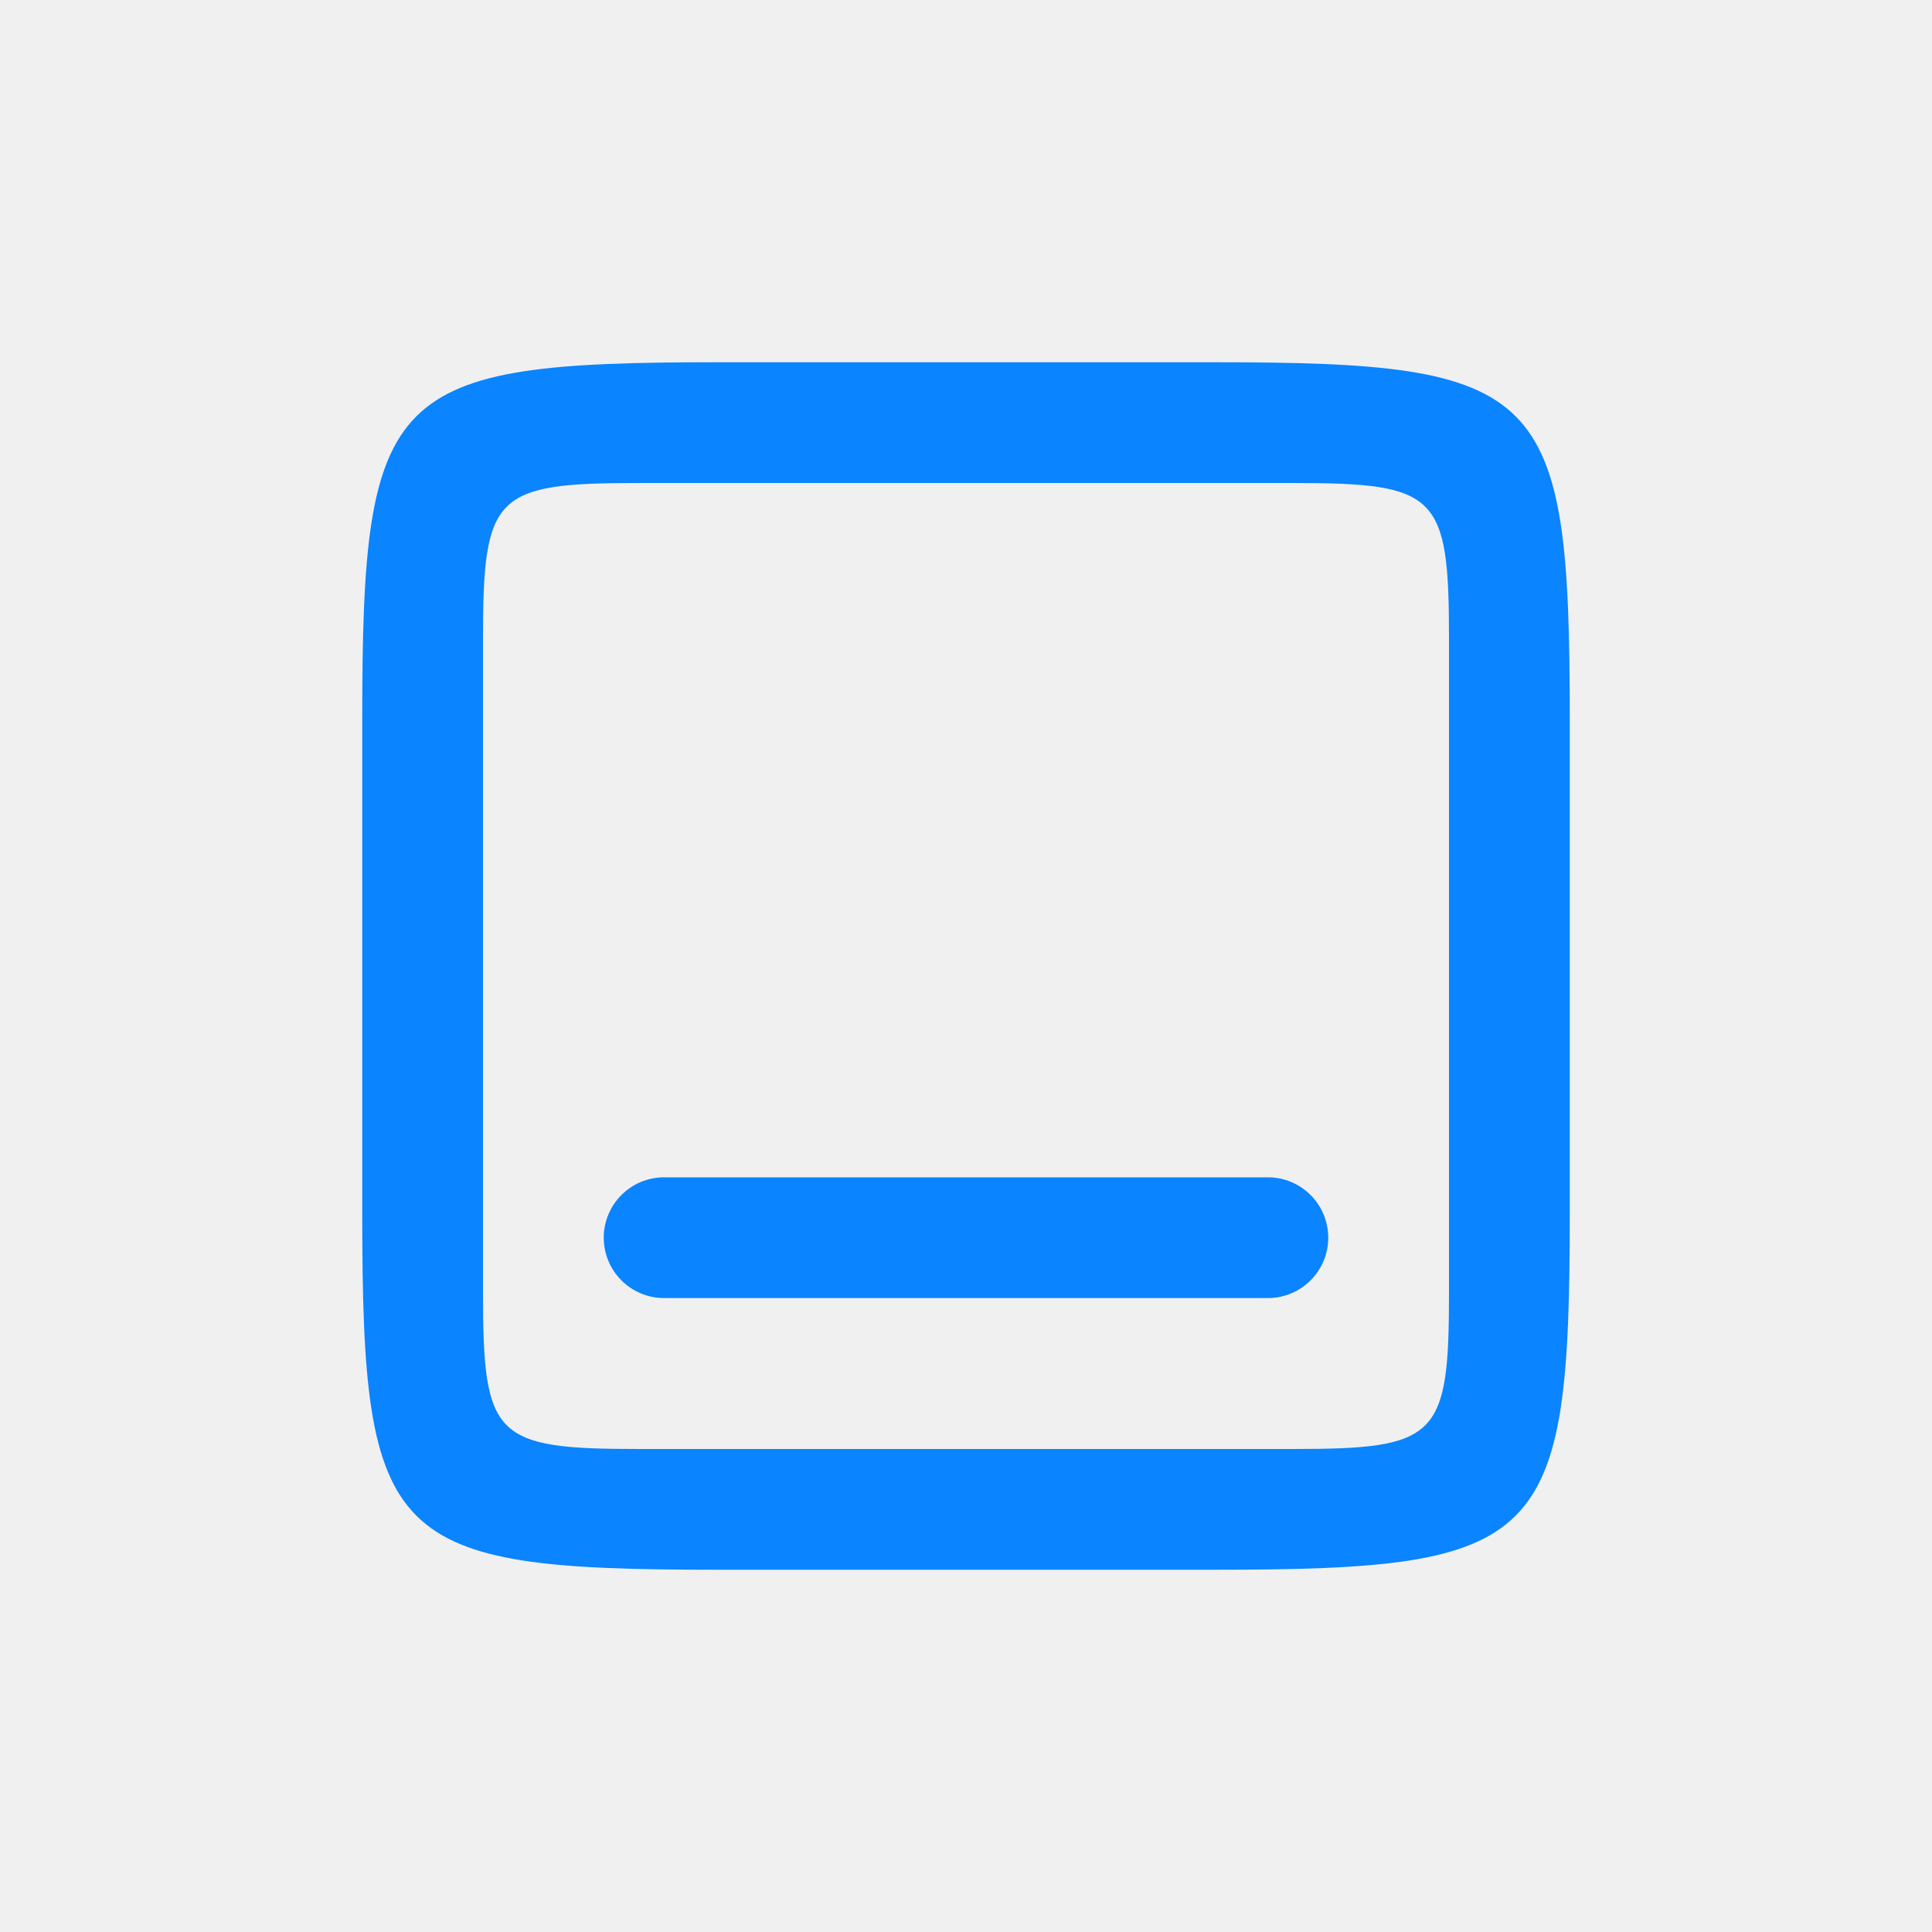
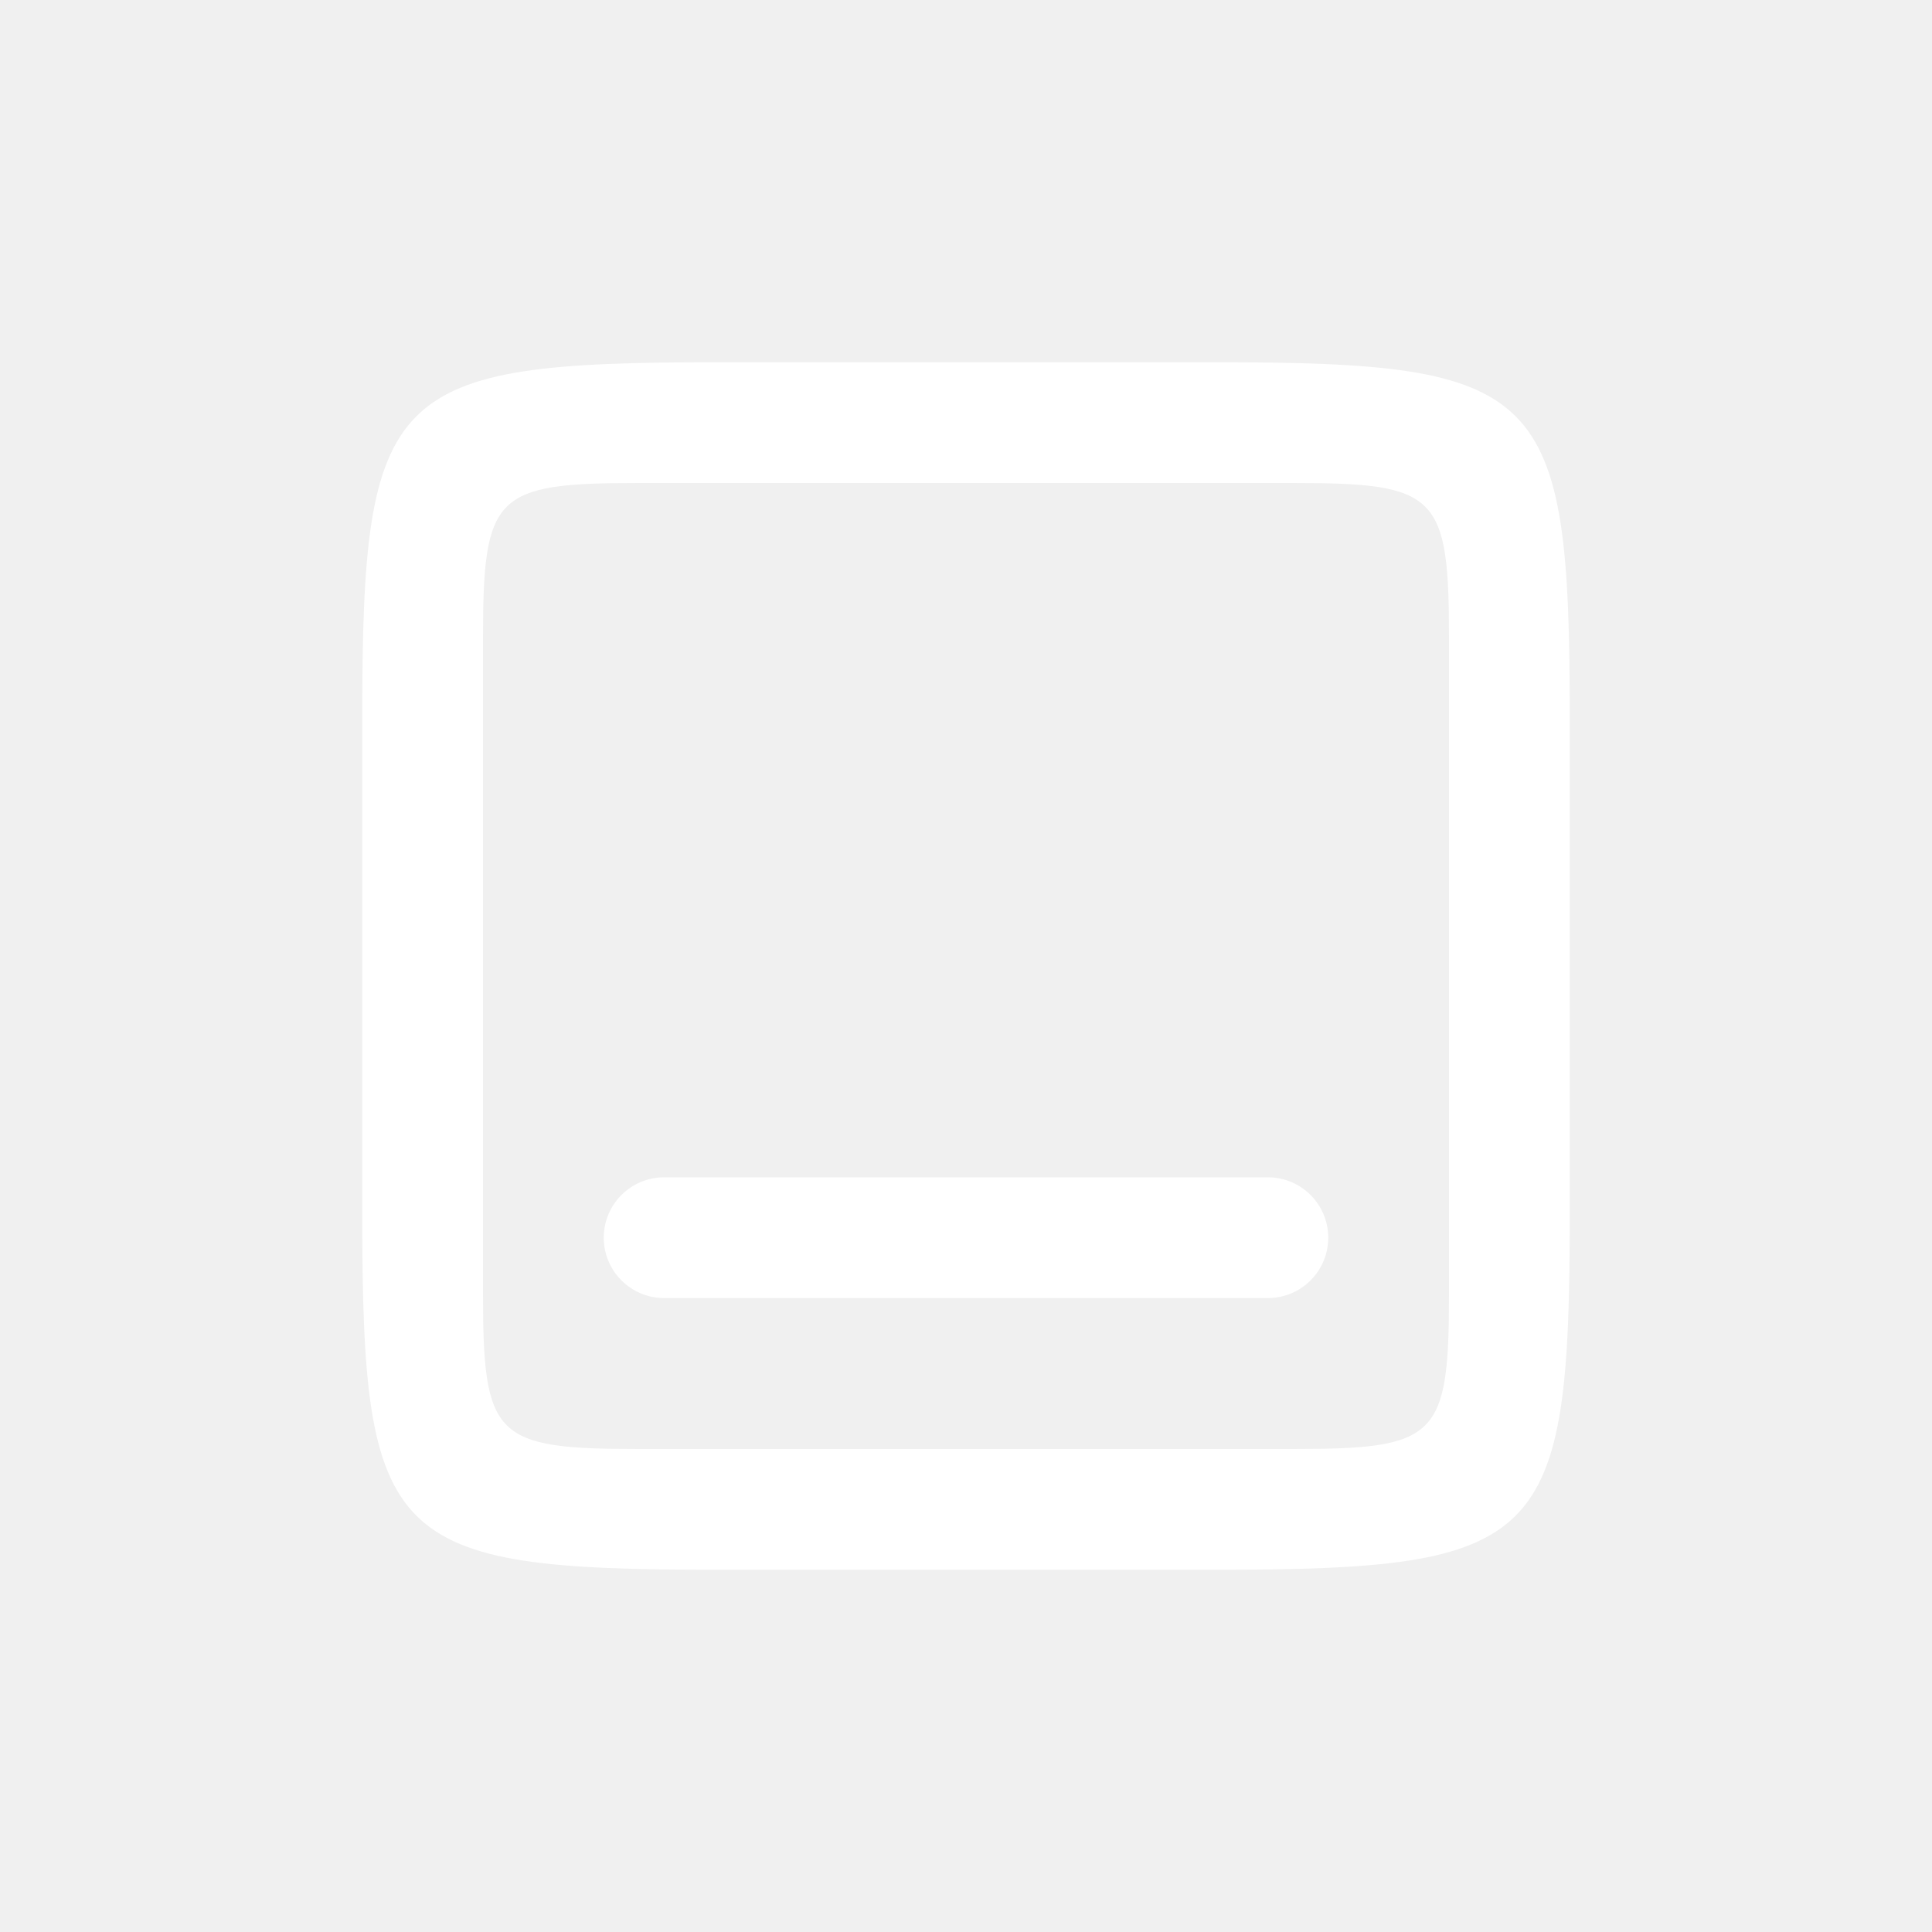
<svg xmlns="http://www.w3.org/2000/svg" viewBox="0 0 64 64">
-   <path fill="#0a84ff" d="M 23.773 12 C 12.855 12 12 12.854 12 23.773 L 12 40.227 C 12 51.145 12.855 52 23.773 52 L 40.227 52 C 51.145 52 52 51.146 52 40.227 L 52 23.773 C 52 12.854 51.146 12 40.227 12 L 23.773 12 z M 21.168 16 L 42.832 16 C 47.625 16 48 16.375 48 21.168 L 48 42.832 C 48 47.625 47.624 48 42.832 48 L 21.168 48 C 16.375 48 16 47.624 16 42.832 L 16 21.168 C 16 16.375 16.375 16 21.168 16 z M 22 39 C 20.896 39 20 39.896 20 41 C 20 42.104 20.896 43 22 43 L 42 43 C 43.104 43 44 42.104 44 41 C 44 39.896 43.104 39 42 39 L 22 39 z" />
+   <path fill="#ffffff" d="M 23.773 12 C 12.855 12 12 12.854 12 23.773 L 12 40.227 C 12 51.145 12.855 52 23.773 52 L 40.227 52 C 51.145 52 52 51.146 52 40.227 L 52 23.773 C 52 12.854 51.146 12 40.227 12 L 23.773 12 z M 21.168 16 L 42.832 16 C 47.625 16 48 16.375 48 21.168 L 48 42.832 C 48 47.625 47.624 48 42.832 48 L 21.168 48 C 16.375 48 16 47.624 16 42.832 L 16 21.168 C 16 16.375 16.375 16 21.168 16 z M 22 39 C 20.896 39 20 39.896 20 41 C 20 42.104 20.896 43 22 43 L 42 43 C 43.104 43 44 42.104 44 41 C 44 39.896 43.104 39 42 39 L 22 39 z" />
</svg>
